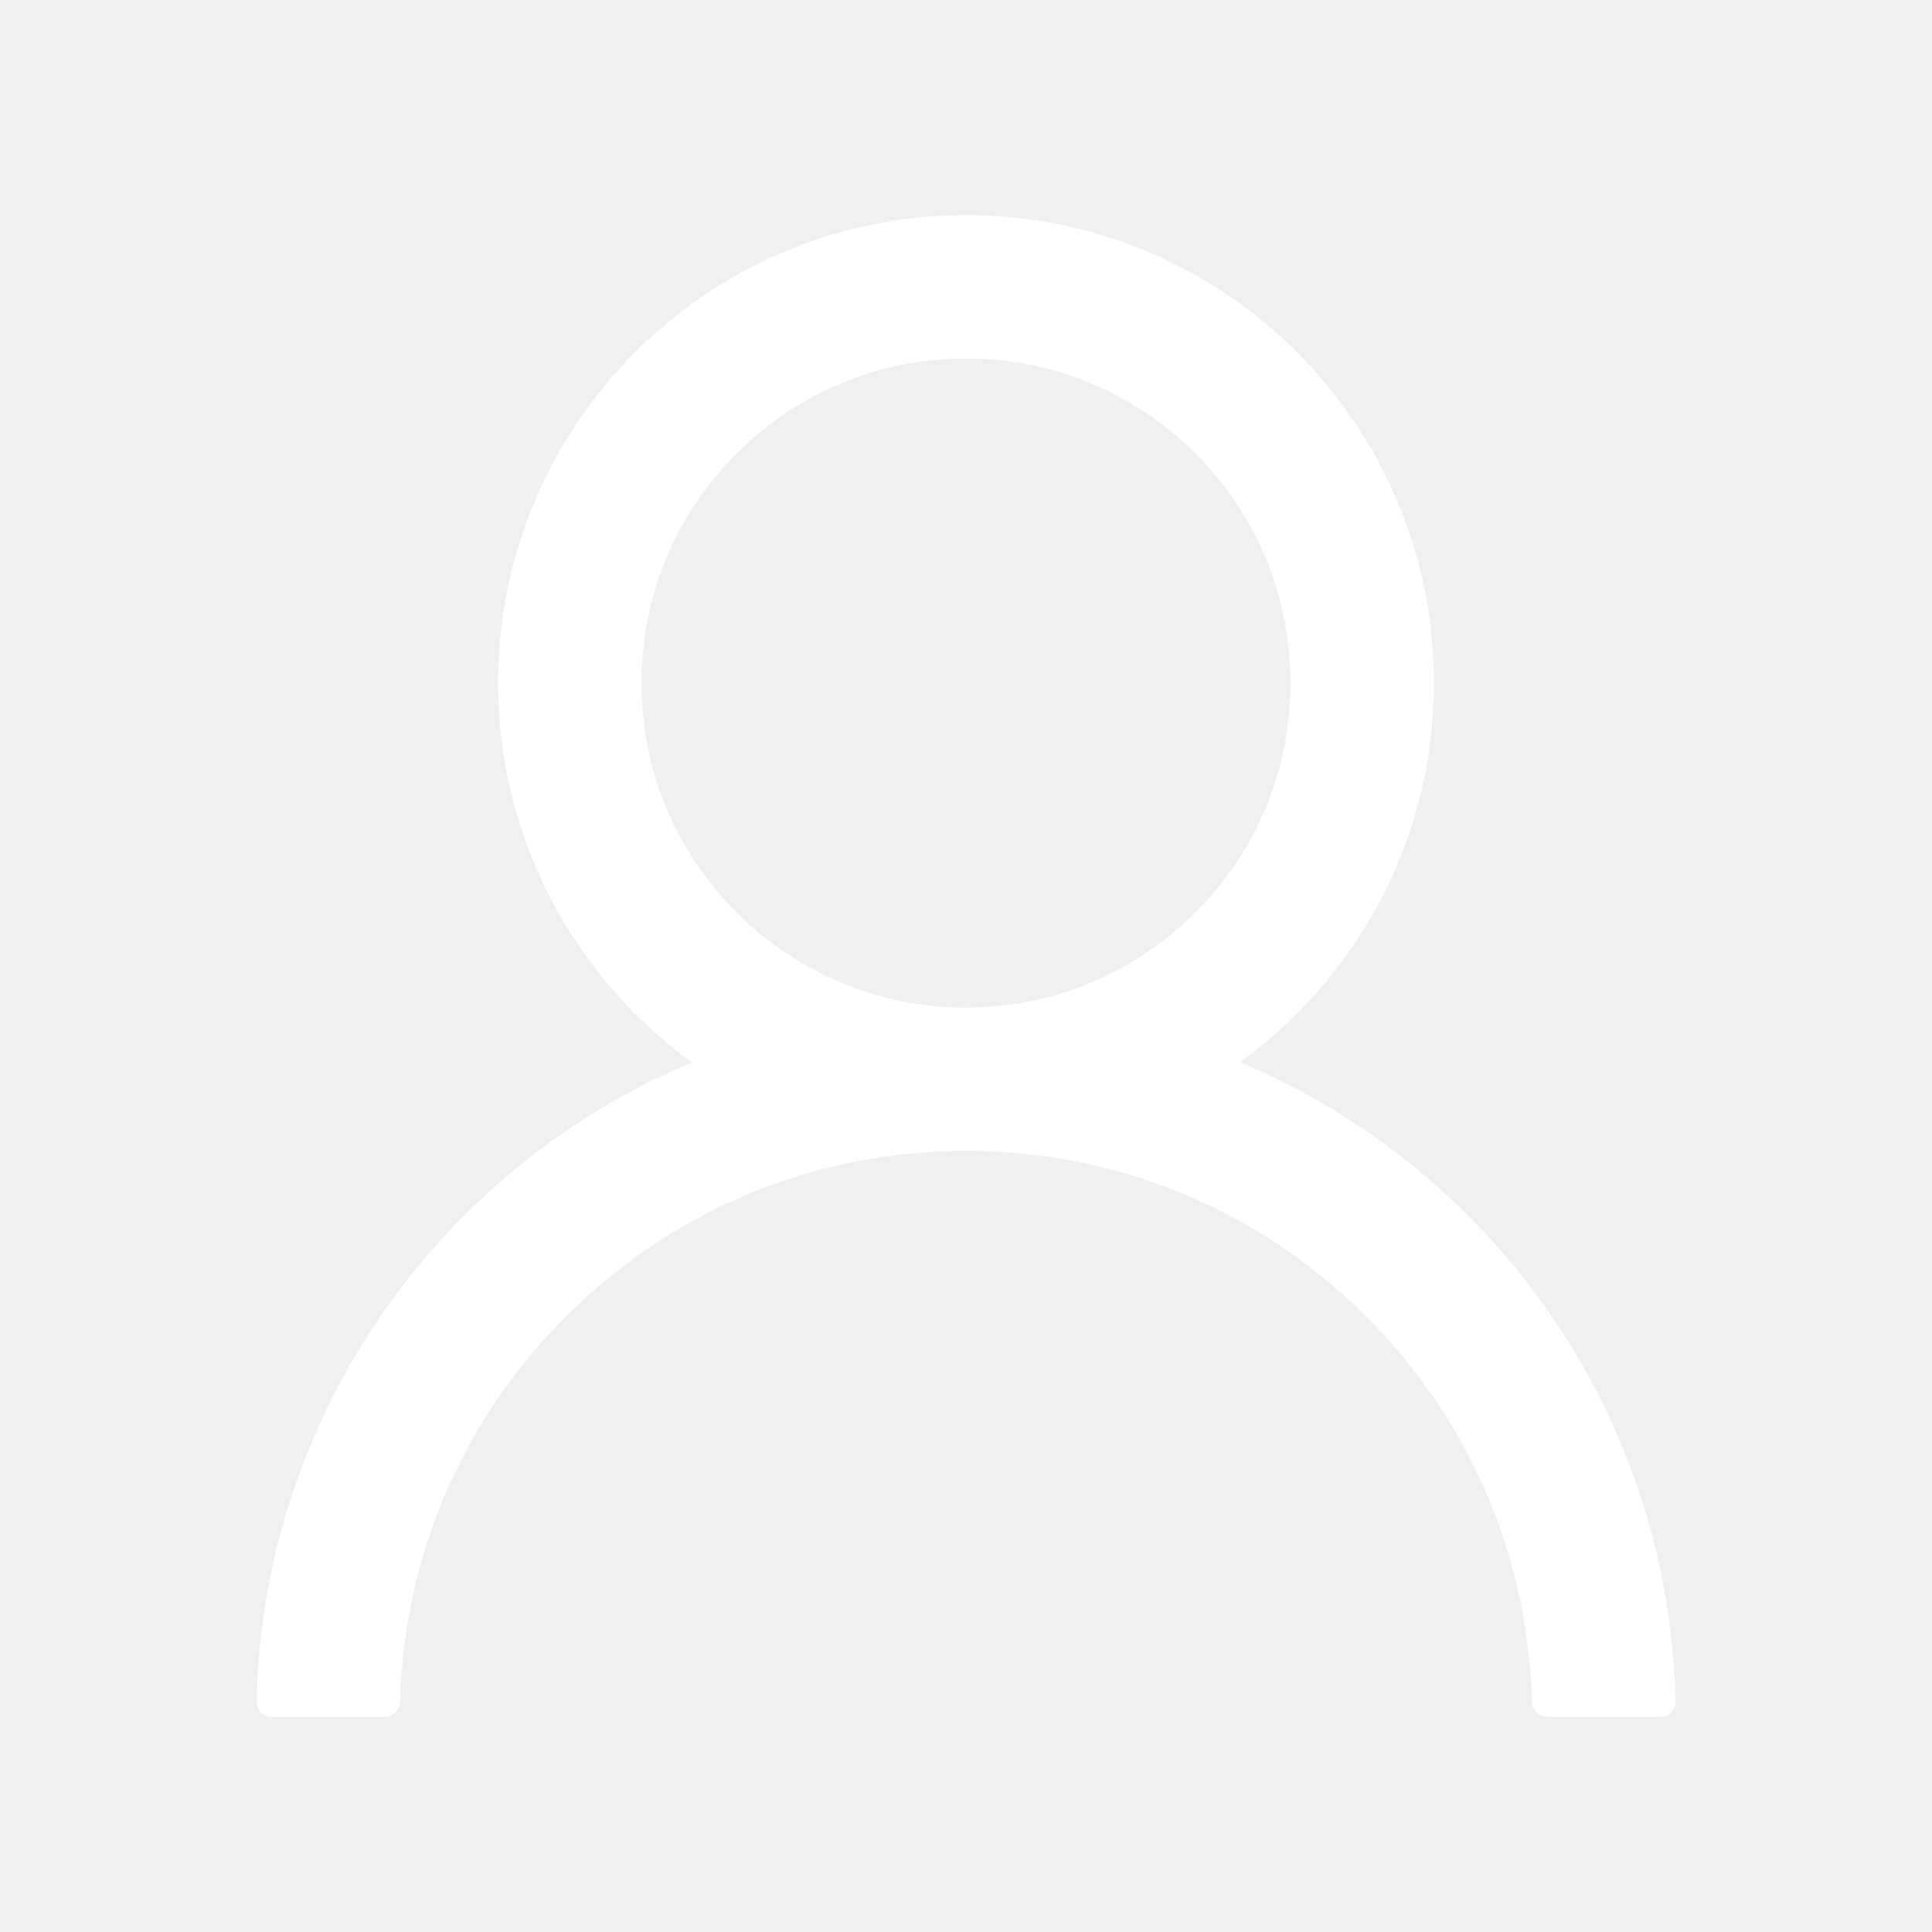
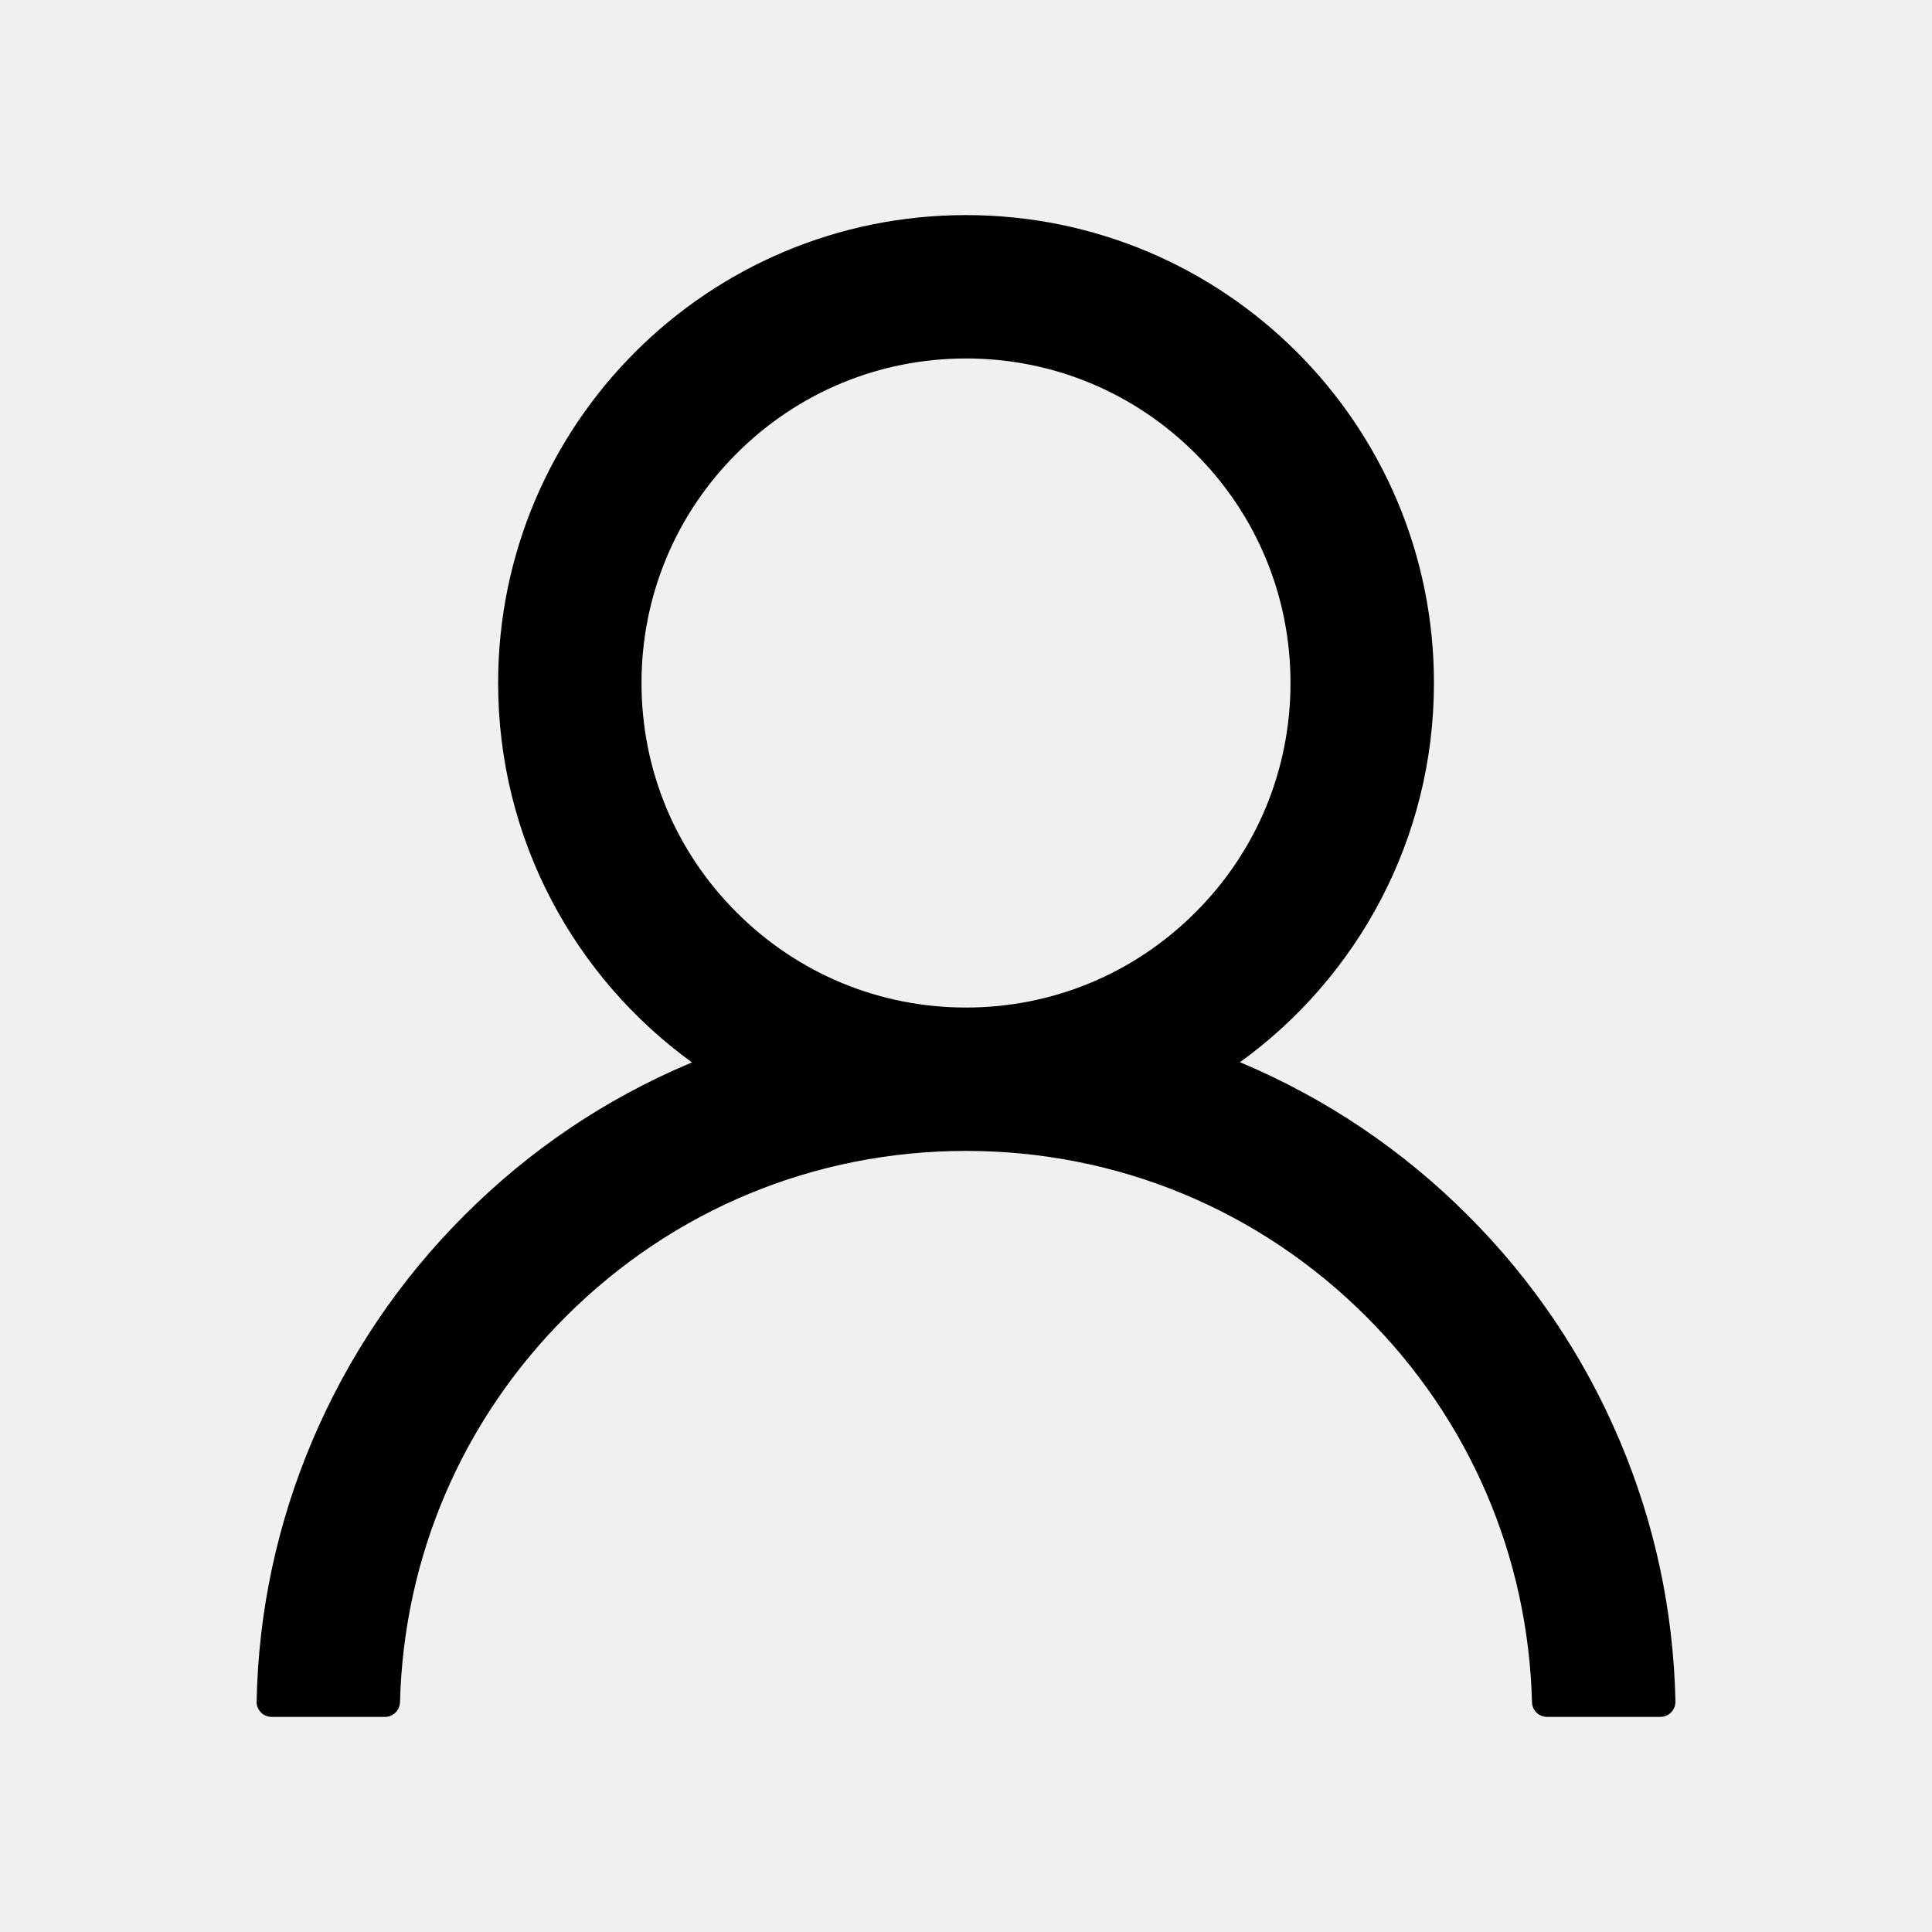
<svg xmlns="http://www.w3.org/2000/svg" width="24" height="24" viewBox="0 0 24 24" fill="none">
-   <path d="M20.121 17.897C19.679 16.85 19.037 15.898 18.232 15.096C17.429 14.291 16.478 13.65 15.431 13.207C15.422 13.202 15.413 13.2 15.403 13.195C16.863 12.141 17.813 10.423 17.813 8.484C17.813 5.273 15.211 2.672 12 2.672C8.789 2.672 6.188 5.273 6.188 8.484C6.188 10.423 7.137 12.141 8.597 13.198C8.588 13.202 8.578 13.205 8.569 13.209C7.519 13.652 6.577 14.287 5.768 15.098C4.963 15.901 4.322 16.852 3.879 17.899C3.444 18.924 3.209 20.023 3.188 21.136C3.187 21.161 3.191 21.186 3.2 21.209C3.21 21.232 3.223 21.254 3.241 21.272C3.258 21.29 3.279 21.304 3.302 21.313C3.325 21.323 3.35 21.328 3.375 21.328H4.781C4.884 21.328 4.966 21.246 4.969 21.145C5.016 19.336 5.742 17.641 7.027 16.357C8.356 15.028 10.12 14.297 12 14.297C13.88 14.297 15.645 15.028 16.974 16.357C18.258 17.641 18.984 19.336 19.031 21.145C19.034 21.248 19.116 21.328 19.219 21.328H20.625C20.65 21.328 20.675 21.323 20.698 21.313C20.721 21.304 20.742 21.29 20.759 21.272C20.777 21.254 20.791 21.232 20.8 21.209C20.809 21.186 20.813 21.161 20.813 21.136C20.789 20.016 20.557 18.926 20.121 17.897ZM12 12.516C10.924 12.516 9.912 12.096 9.15 11.334C8.388 10.573 7.969 9.56 7.969 8.484C7.969 7.409 8.388 6.396 9.15 5.634C9.912 4.873 10.924 4.453 12 4.453C13.076 4.453 14.088 4.873 14.85 5.634C15.612 6.396 16.031 7.409 16.031 8.484C16.031 9.56 15.612 10.573 14.85 11.334C14.088 12.096 13.076 12.516 12 12.516Z" fill="#ffffff" />
+   <path d="M20.121 17.897C19.679 16.85 19.037 15.898 18.232 15.096C17.429 14.291 16.478 13.65 15.431 13.207C15.422 13.202 15.413 13.2 15.403 13.195C16.863 12.141 17.813 10.423 17.813 8.484C17.813 5.273 15.211 2.672 12 2.672C8.789 2.672 6.188 5.273 6.188 8.484C6.188 10.423 7.137 12.141 8.597 13.198C8.588 13.202 8.578 13.205 8.569 13.209C7.519 13.652 6.577 14.287 5.768 15.098C4.963 15.901 4.322 16.852 3.879 17.899C3.444 18.924 3.209 20.023 3.188 21.136C3.187 21.161 3.191 21.186 3.2 21.209C3.21 21.232 3.223 21.254 3.241 21.272C3.258 21.29 3.279 21.304 3.302 21.313C3.325 21.323 3.35 21.328 3.375 21.328H4.781C4.884 21.328 4.966 21.246 4.969 21.145C5.016 19.336 5.742 17.641 7.027 16.357C8.356 15.028 10.12 14.297 12 14.297C13.88 14.297 15.645 15.028 16.974 16.357C18.258 17.641 18.984 19.336 19.031 21.145C19.034 21.248 19.116 21.328 19.219 21.328H20.625C20.65 21.328 20.675 21.323 20.698 21.313C20.721 21.304 20.742 21.29 20.759 21.272C20.777 21.254 20.791 21.232 20.8 21.209C20.809 21.186 20.813 21.161 20.813 21.136C20.789 20.016 20.557 18.926 20.121 17.897ZM12 12.516C10.924 12.516 9.912 12.096 9.15 11.334C8.388 10.573 7.969 9.56 7.969 8.484C7.969 7.409 8.388 6.396 9.15 5.634C9.912 4.873 10.924 4.453 12 4.453C13.076 4.453 14.088 4.873 14.85 5.634C15.612 6.396 16.031 7.409 16.031 8.484C16.031 9.56 15.612 10.573 14.85 11.334C14.088 12.096 13.076 12.516 12 12.516Z" fill="black" />
</svg>
